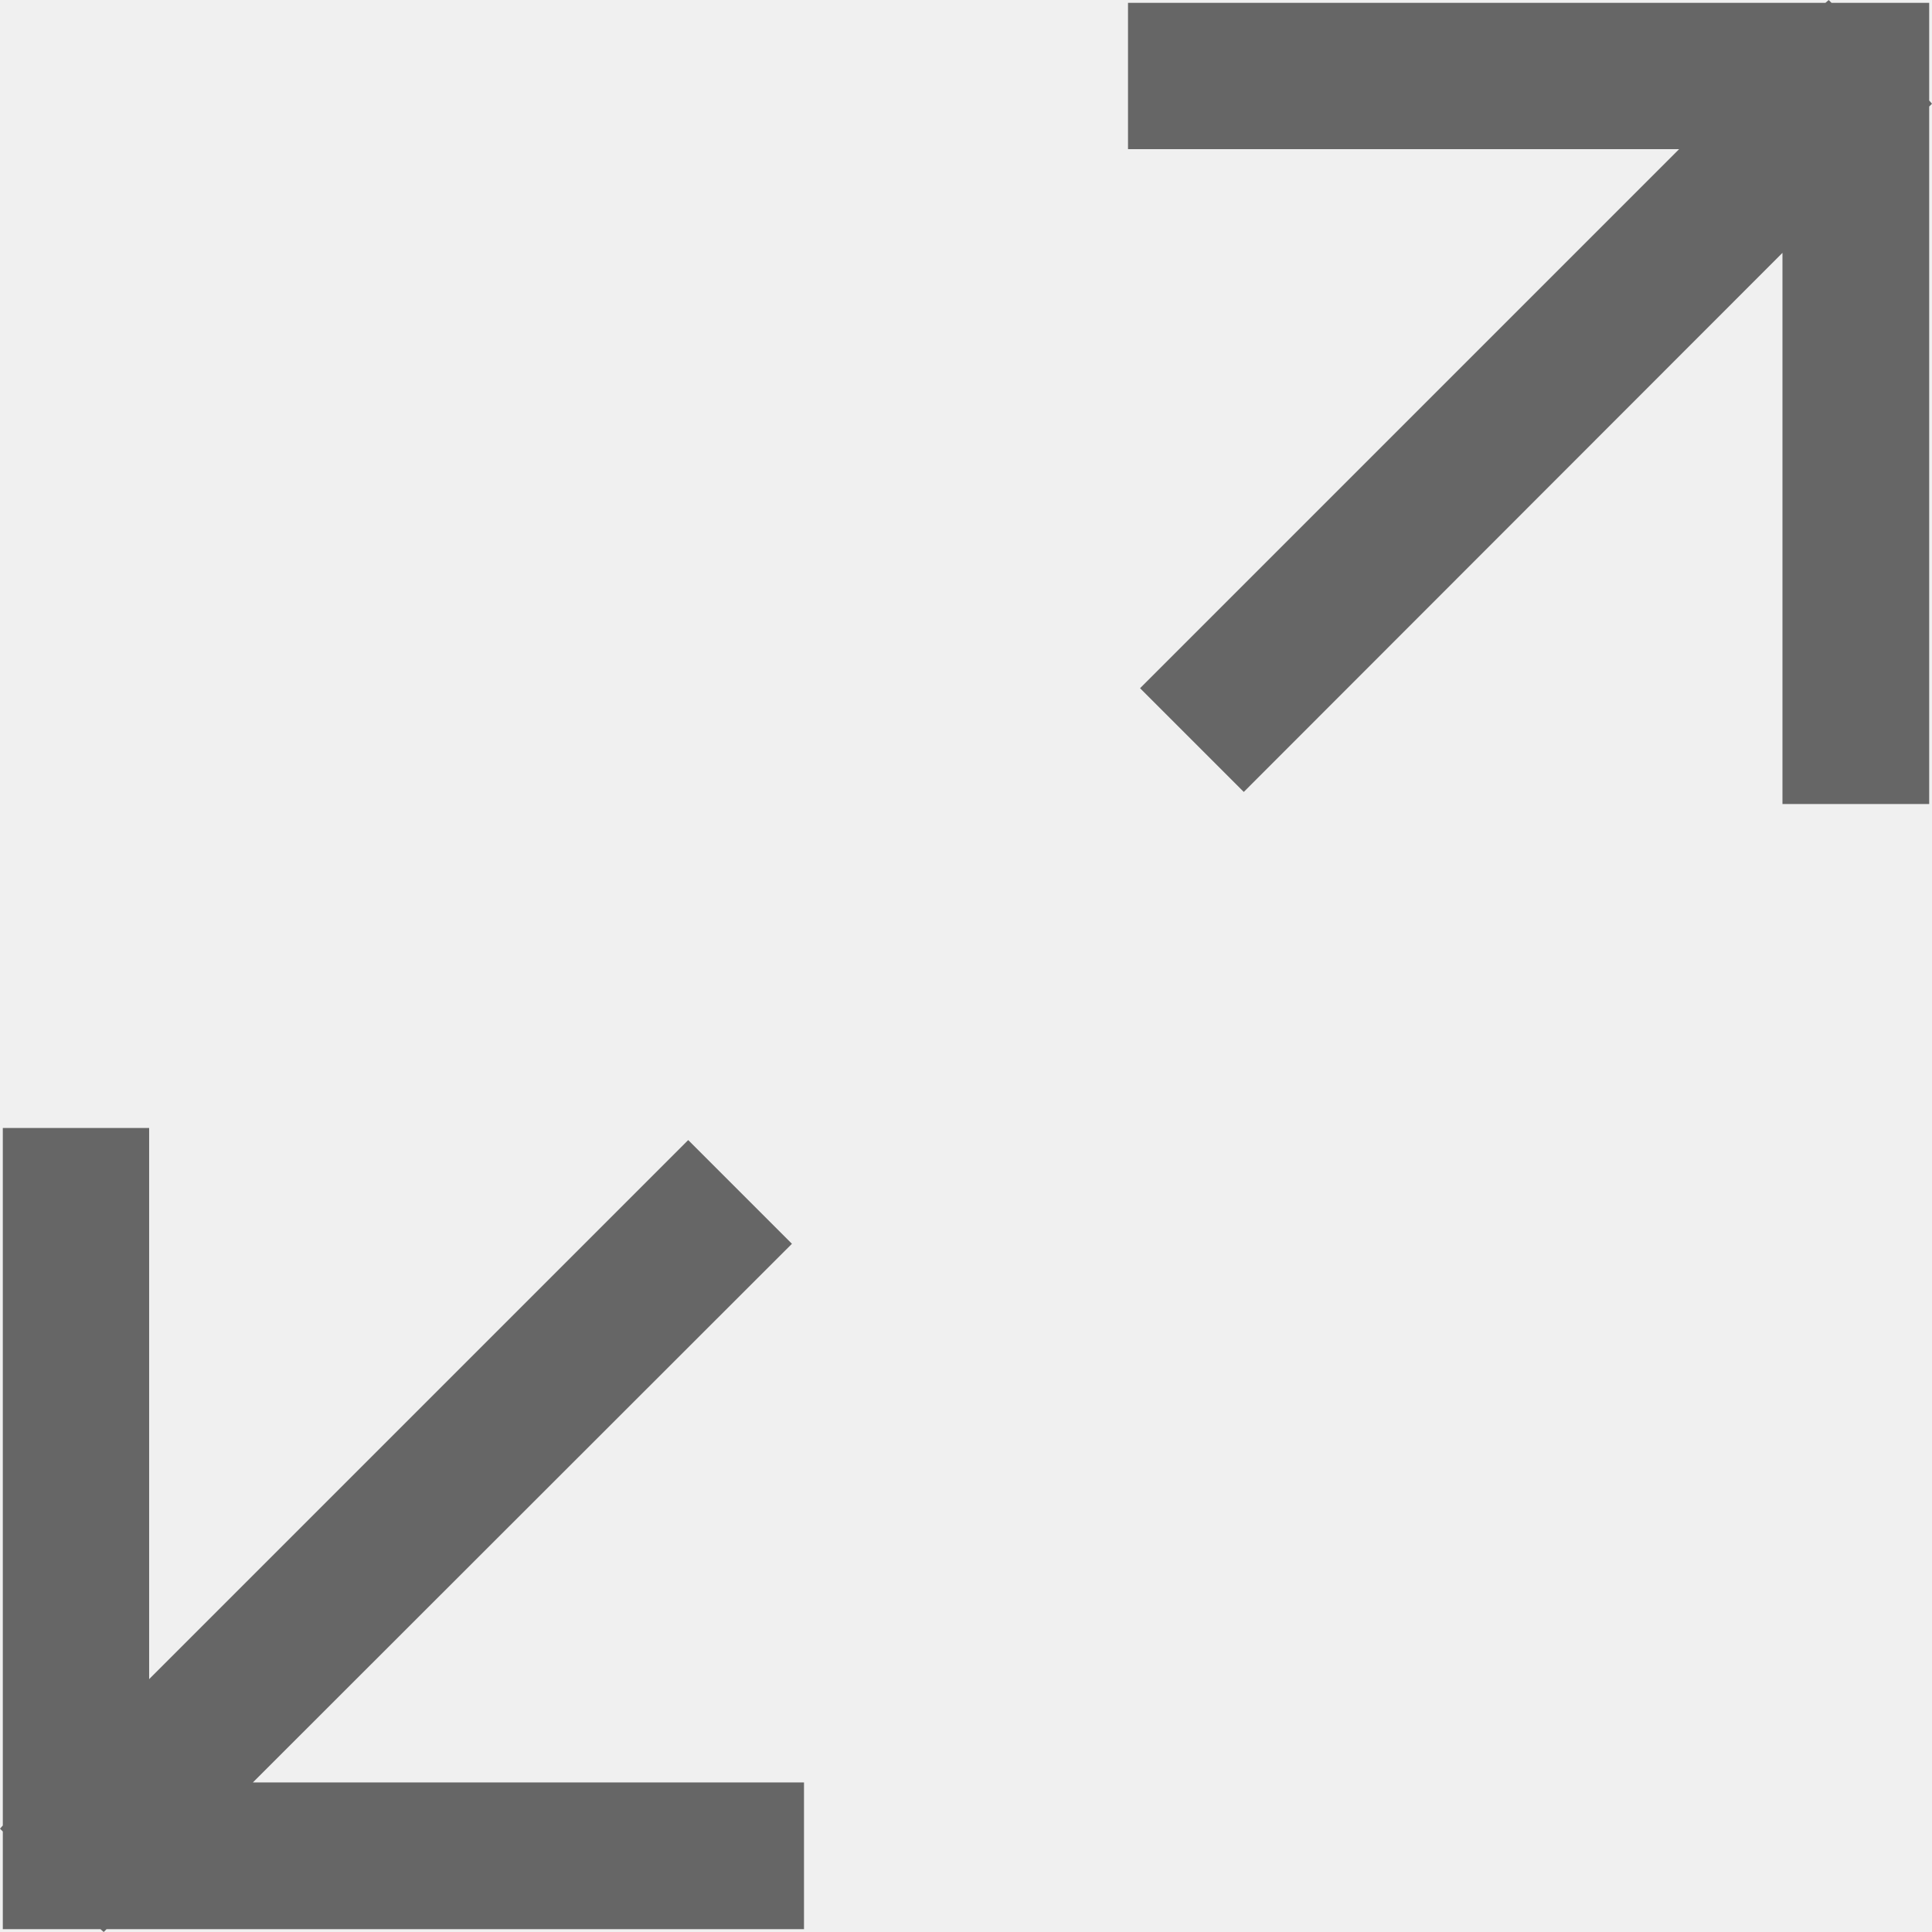
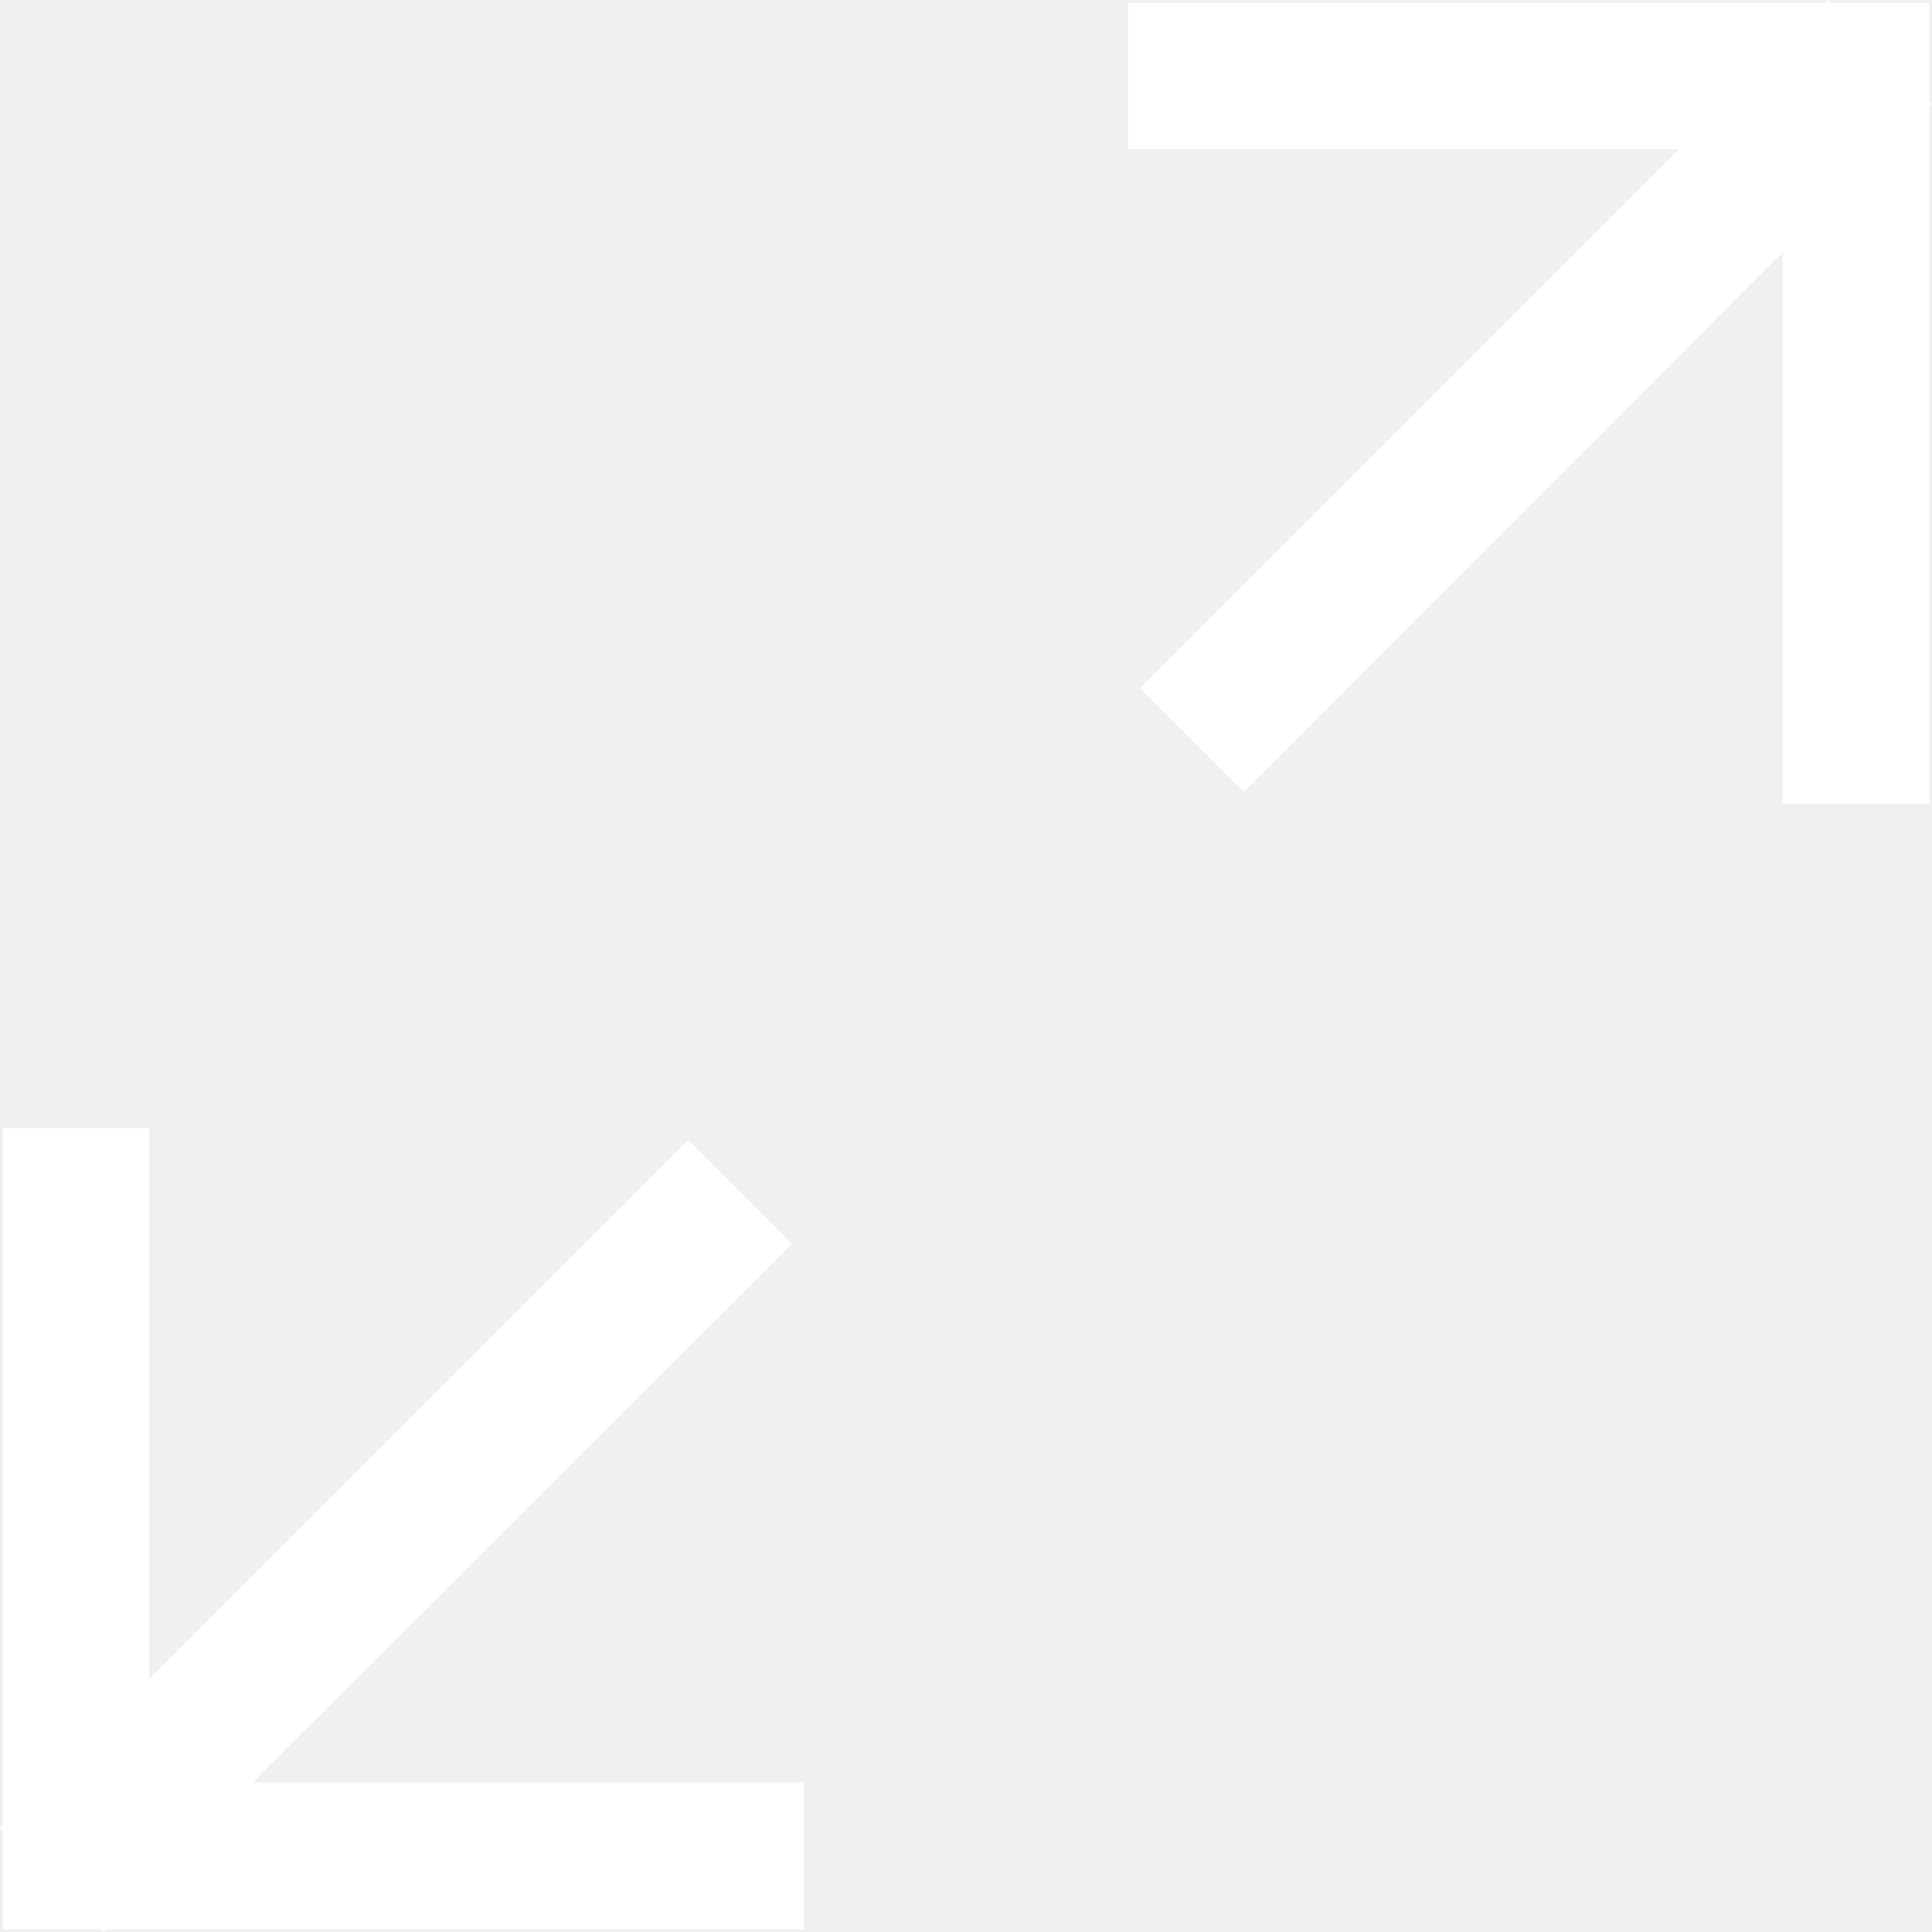
<svg xmlns="http://www.w3.org/2000/svg" viewBox="0 0 48.06 48.06">
  <defs>
-     <style>.cls-1{fill:#666;}</style>
+     <style>.cls-1{fill:#FFF;}</style>
  </defs>
  <g id="Layer_2" data-name="Layer 2">
    <g id="Layer_1-2" data-name="Layer 1">
      <polygon class="cls-1" points="6.29 44.34 19.7 30.94 17.12 28.36 3.71 41.77 3.71 28.06 0.07 28.06 0.07 45.41 0 45.49 0.07 45.56 0.07 47.99 2.5 47.99 2.58 48.06 2.65 47.99 20 47.99 20 44.34 6.29 44.34" />
      <polygon class="cls-1" points="41.77 3.71 28.36 17.12 30.94 19.7 44.34 6.29 44.34 20 47.99 20 47.99 2.65 48.06 2.58 47.99 2.5 47.99 0.07 45.56 0.07 45.49 0 45.41 0.07 28.06 0.07 28.06 3.71 41.77 3.71" />
    </g>
  </g>
</svg>
